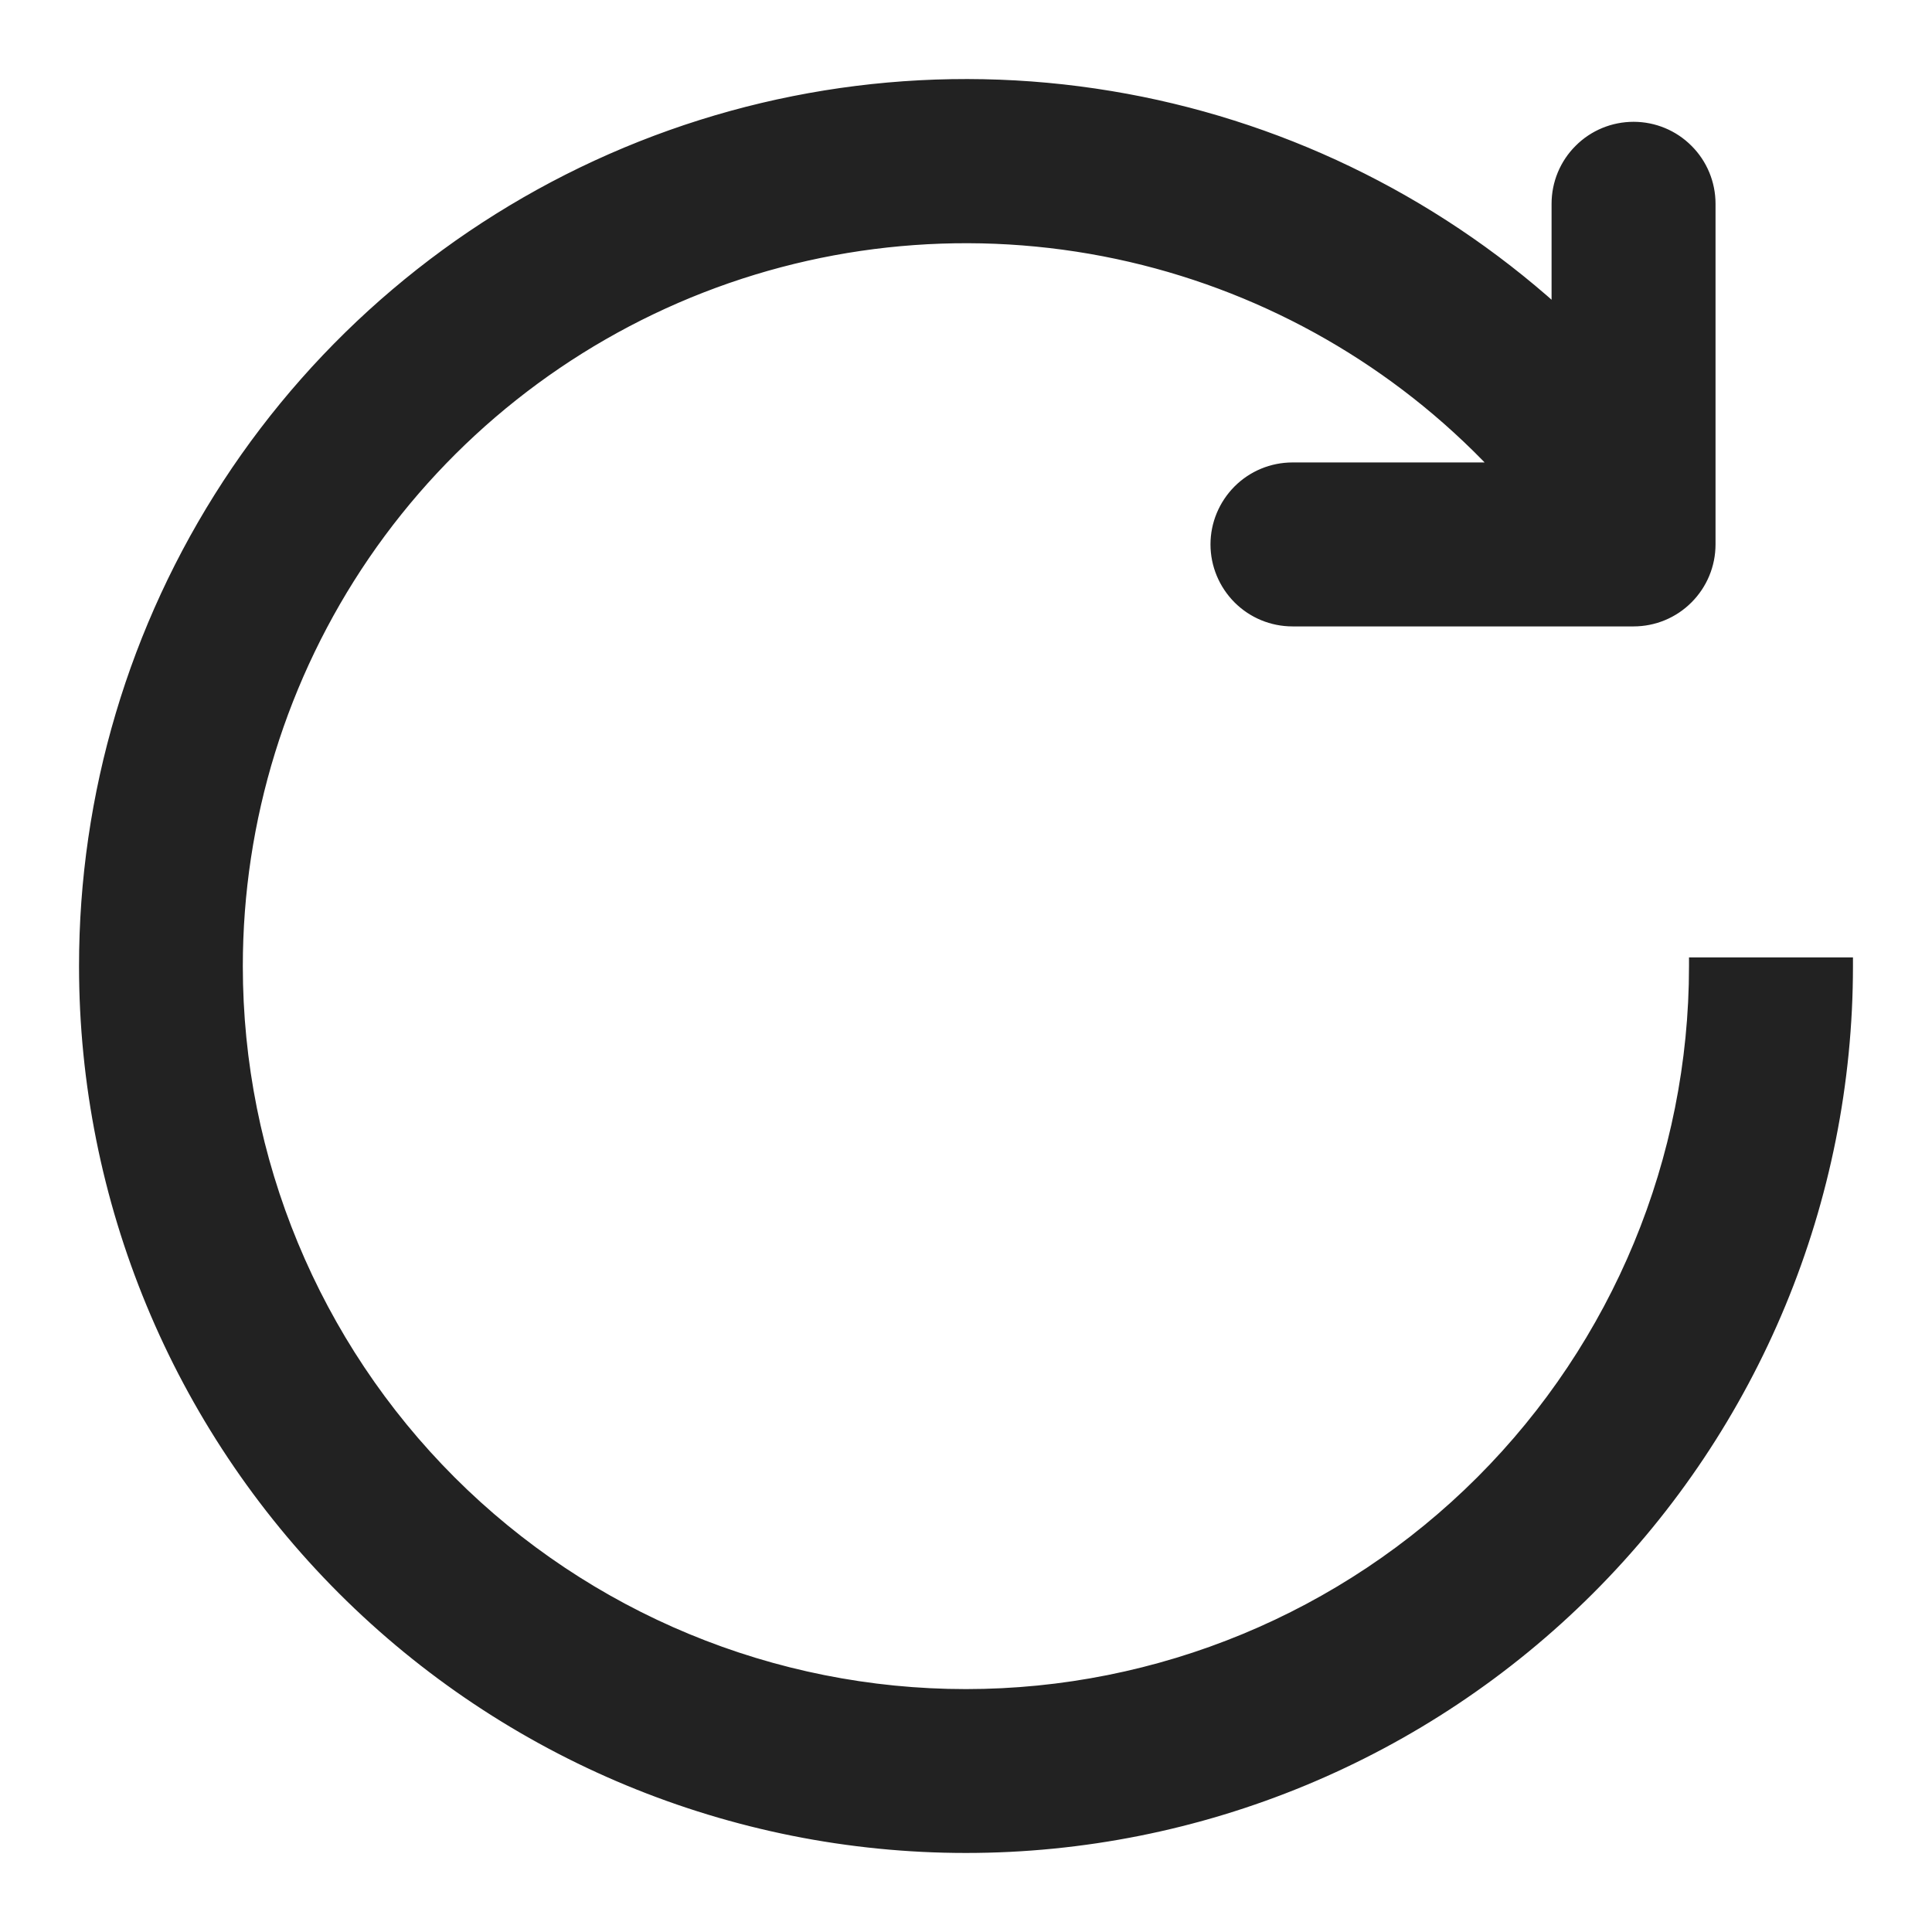
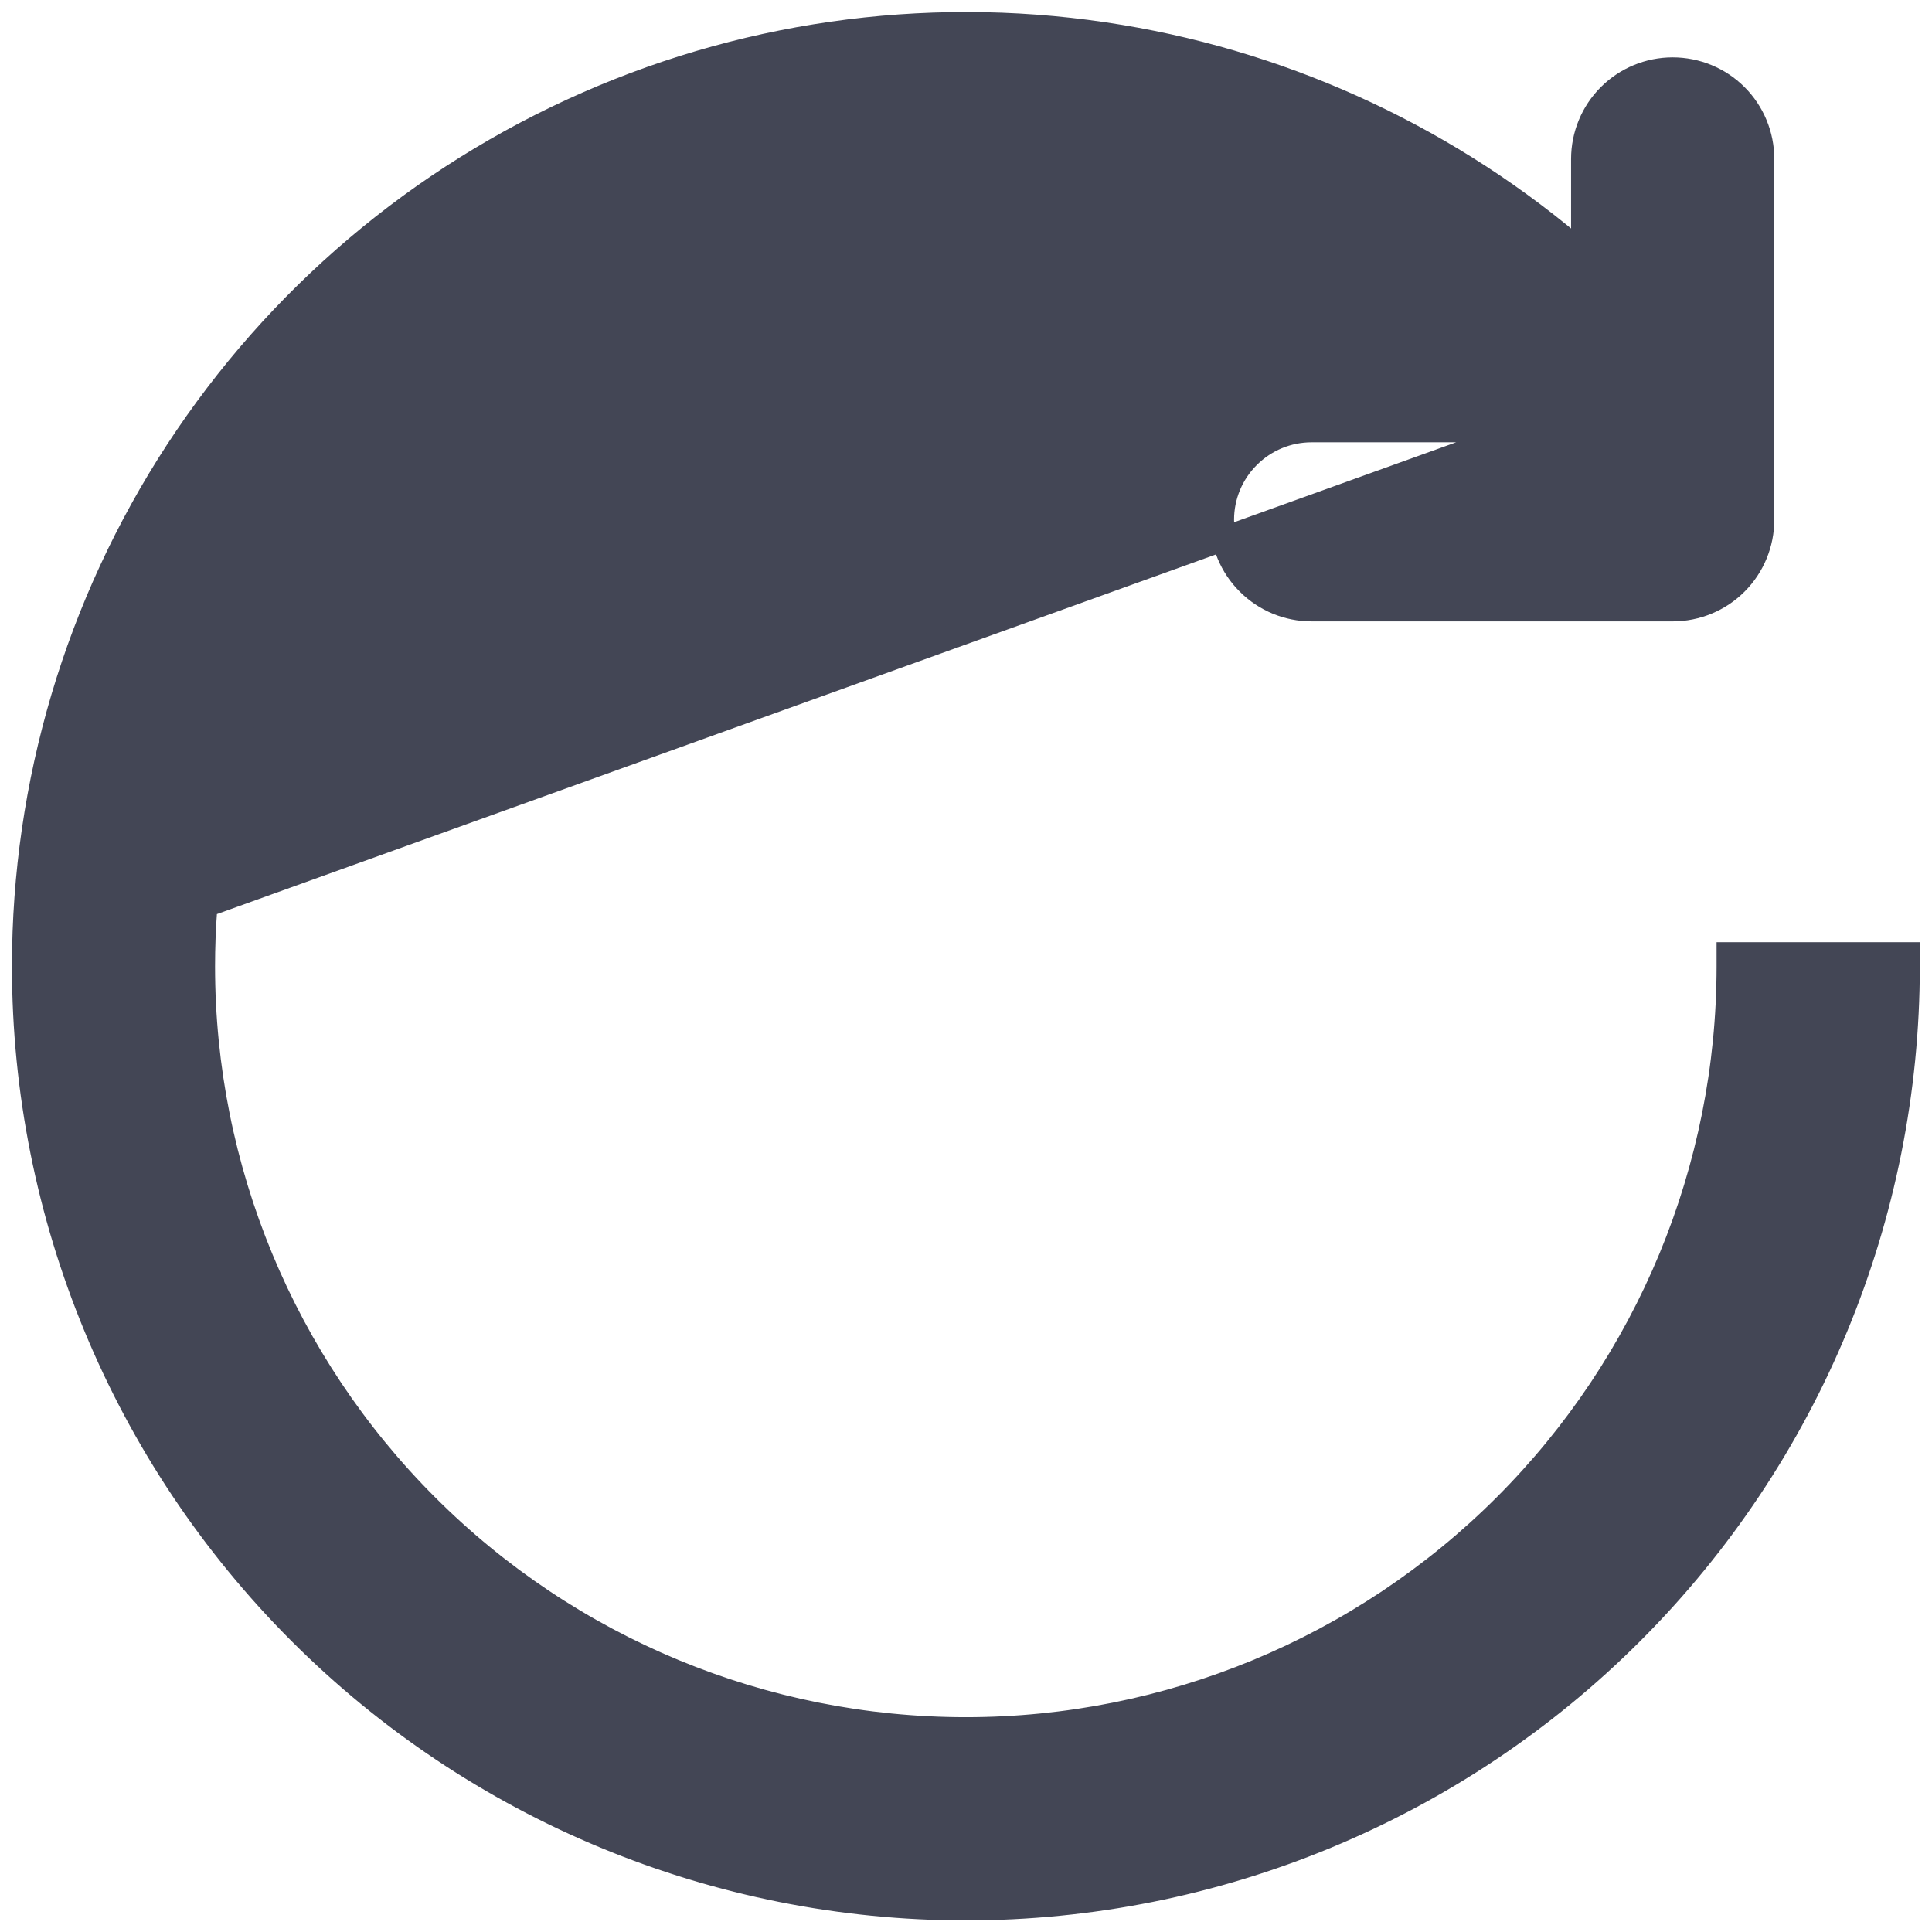
- <svg xmlns="http://www.w3.org/2000/svg" width="22" height="22" viewBox="0 0 22 22" fill="none">
-   <path d="M17.718 3.524V2.32C17.718 2.086 17.811 1.861 17.977 1.696C18.142 1.53 18.367 1.437 18.602 1.437C18.836 1.437 19.061 1.53 19.226 1.696C19.392 1.861 19.485 2.086 19.485 2.32V6.199C19.485 6.434 19.392 6.658 19.226 6.824C19.061 6.99 18.836 7.083 18.602 7.083H14.718C14.483 7.083 14.259 6.99 14.093 6.824C13.928 6.658 13.834 6.434 13.834 6.199C13.834 5.965 13.928 5.741 14.093 5.575C14.259 5.409 14.483 5.316 14.718 5.316H17.023C15.905 4.132 14.462 3.303 12.874 2.934C11.249 2.557 9.547 2.679 7.993 3.284C6.438 3.89 5.102 4.95 4.16 6.327C3.219 7.705 2.715 9.334 2.715 11.002C2.715 13.198 3.588 15.305 5.141 16.858C6.695 18.411 8.802 19.284 10.999 19.284C13.196 19.284 15.303 18.411 16.857 16.858C18.41 15.305 19.283 13.198 19.283 11.002V10.952H19.333H21H21.05V11.002C21.05 13.667 19.991 16.223 18.106 18.107C16.221 19.991 13.665 21.05 10.999 21.05C8.334 21.05 5.778 19.991 3.893 18.106C2.009 16.222 0.95 13.666 0.95 11.002C0.949 9.05 1.517 7.141 2.584 5.506C3.651 3.872 5.171 2.584 6.958 1.799C8.745 1.014 10.722 0.766 12.648 1.086C14.536 1.399 16.295 2.246 17.718 3.524Z" fill="#222222" stroke="#222222" stroke-width="0.1" />
+ <svg xmlns="http://www.w3.org/2000/svg" width="16" height="16" viewBox="0 0 16 16" fill="none">
+   <path d="M0.199 8.003C0.199 10.072 1.021 12.056 2.484 13.519C3.946 14.982 5.93 15.804 7.999 15.804H7.999C10.067 15.804 12.052 14.982 13.514 13.519C14.977 12.056 15.799 10.072 15.799 8.003V7.903H15.699H14.416H14.316V8.003C14.316 9.679 13.65 11.286 12.466 12.47C11.281 13.655 9.674 14.321 7.999 14.321C6.323 14.321 4.716 13.655 3.532 12.47C2.347 11.286 1.681 9.679 1.681 8.003C1.681 6.731 2.065 5.488 2.784 4.438C3.502 3.387 4.52 2.578 5.706 2.116C6.891 1.655 8.189 1.562 9.428 1.85C10.592 2.12 11.654 2.715 12.492 3.563L10.862 3.563C10.665 3.563 10.477 3.641 10.338 3.78C10.198 3.919 10.12 4.108 10.12 4.304C10.12 4.501 10.198 4.69 10.338 4.829C10.477 4.968 10.665 5.046 10.862 5.046L13.852 5.046C14.049 5.046 14.238 4.968 14.377 4.829C14.516 4.69 14.594 4.501 14.594 4.304V1.317C14.594 1.12 14.516 0.931 14.377 0.792C14.238 0.653 14.049 0.575 13.852 0.575C13.656 0.575 13.467 0.653 13.328 0.792C13.189 0.931 13.111 1.12 13.111 1.317V2.107C12.025 1.166 10.699 0.541 9.278 0.305C7.784 0.057 6.249 0.249 4.862 0.859C3.475 1.468 2.295 2.468 1.467 3.737C0.639 5.006 0.199 6.488 0.199 8.003ZM0.199 8.003H0.299M0.199 8.003H0.299M0.299 8.003C0.299 10.046 1.11 12.004 2.554 13.448C3.998 14.892 5.956 15.704 7.999 15.704C10.041 15.704 12 14.893 13.444 13.448C14.864 12.028 15.672 10.11 15.699 8.103H15.699V8.003H15.599H14.516H14.416C14.416 9.705 13.74 11.338 12.536 12.541C11.333 13.745 9.701 14.421 7.999 14.421C6.297 14.421 4.664 13.745 3.461 12.541C2.257 11.338 1.581 9.705 1.581 8.003C1.581 6.711 1.972 5.448 2.701 4.381C3.43 3.314 4.465 2.492 5.67 2.023C6.874 1.554 8.192 1.46 9.451 1.752C10.665 2.034 11.77 2.664 12.632 3.563L0.299 8.003Z" fill="#434655" stroke="#434655" stroke-width="0.2" />
</svg>
